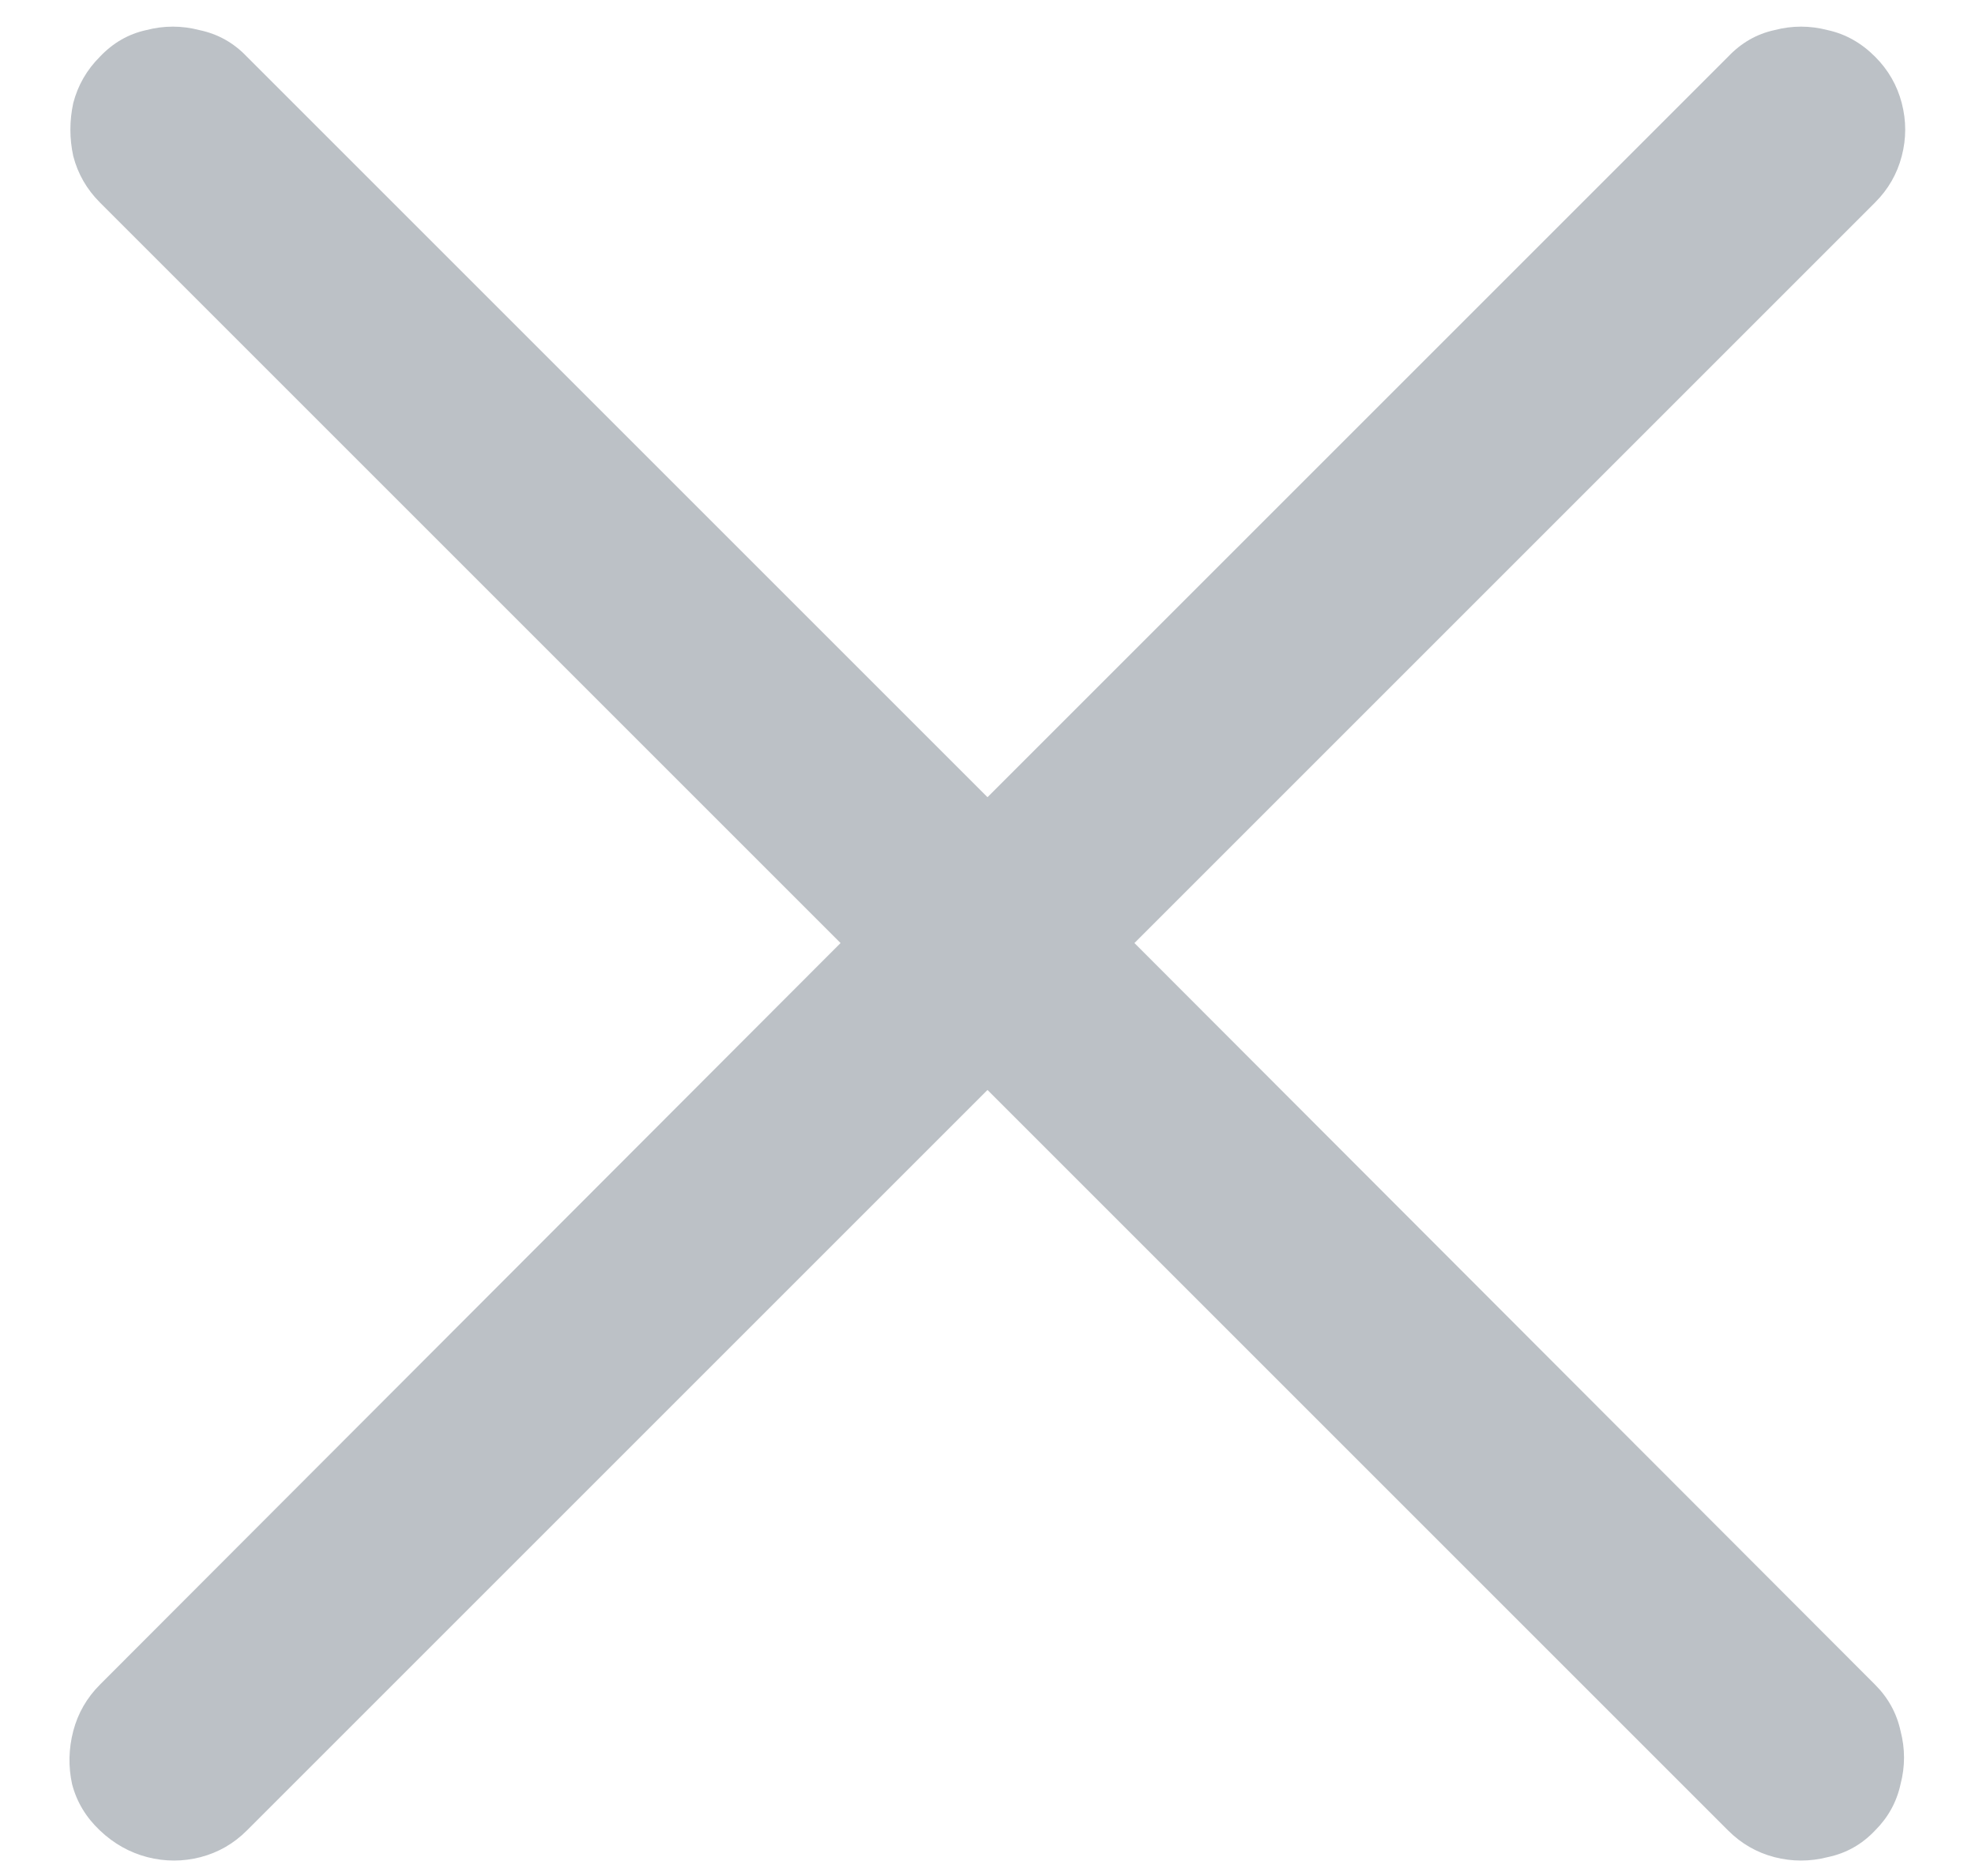
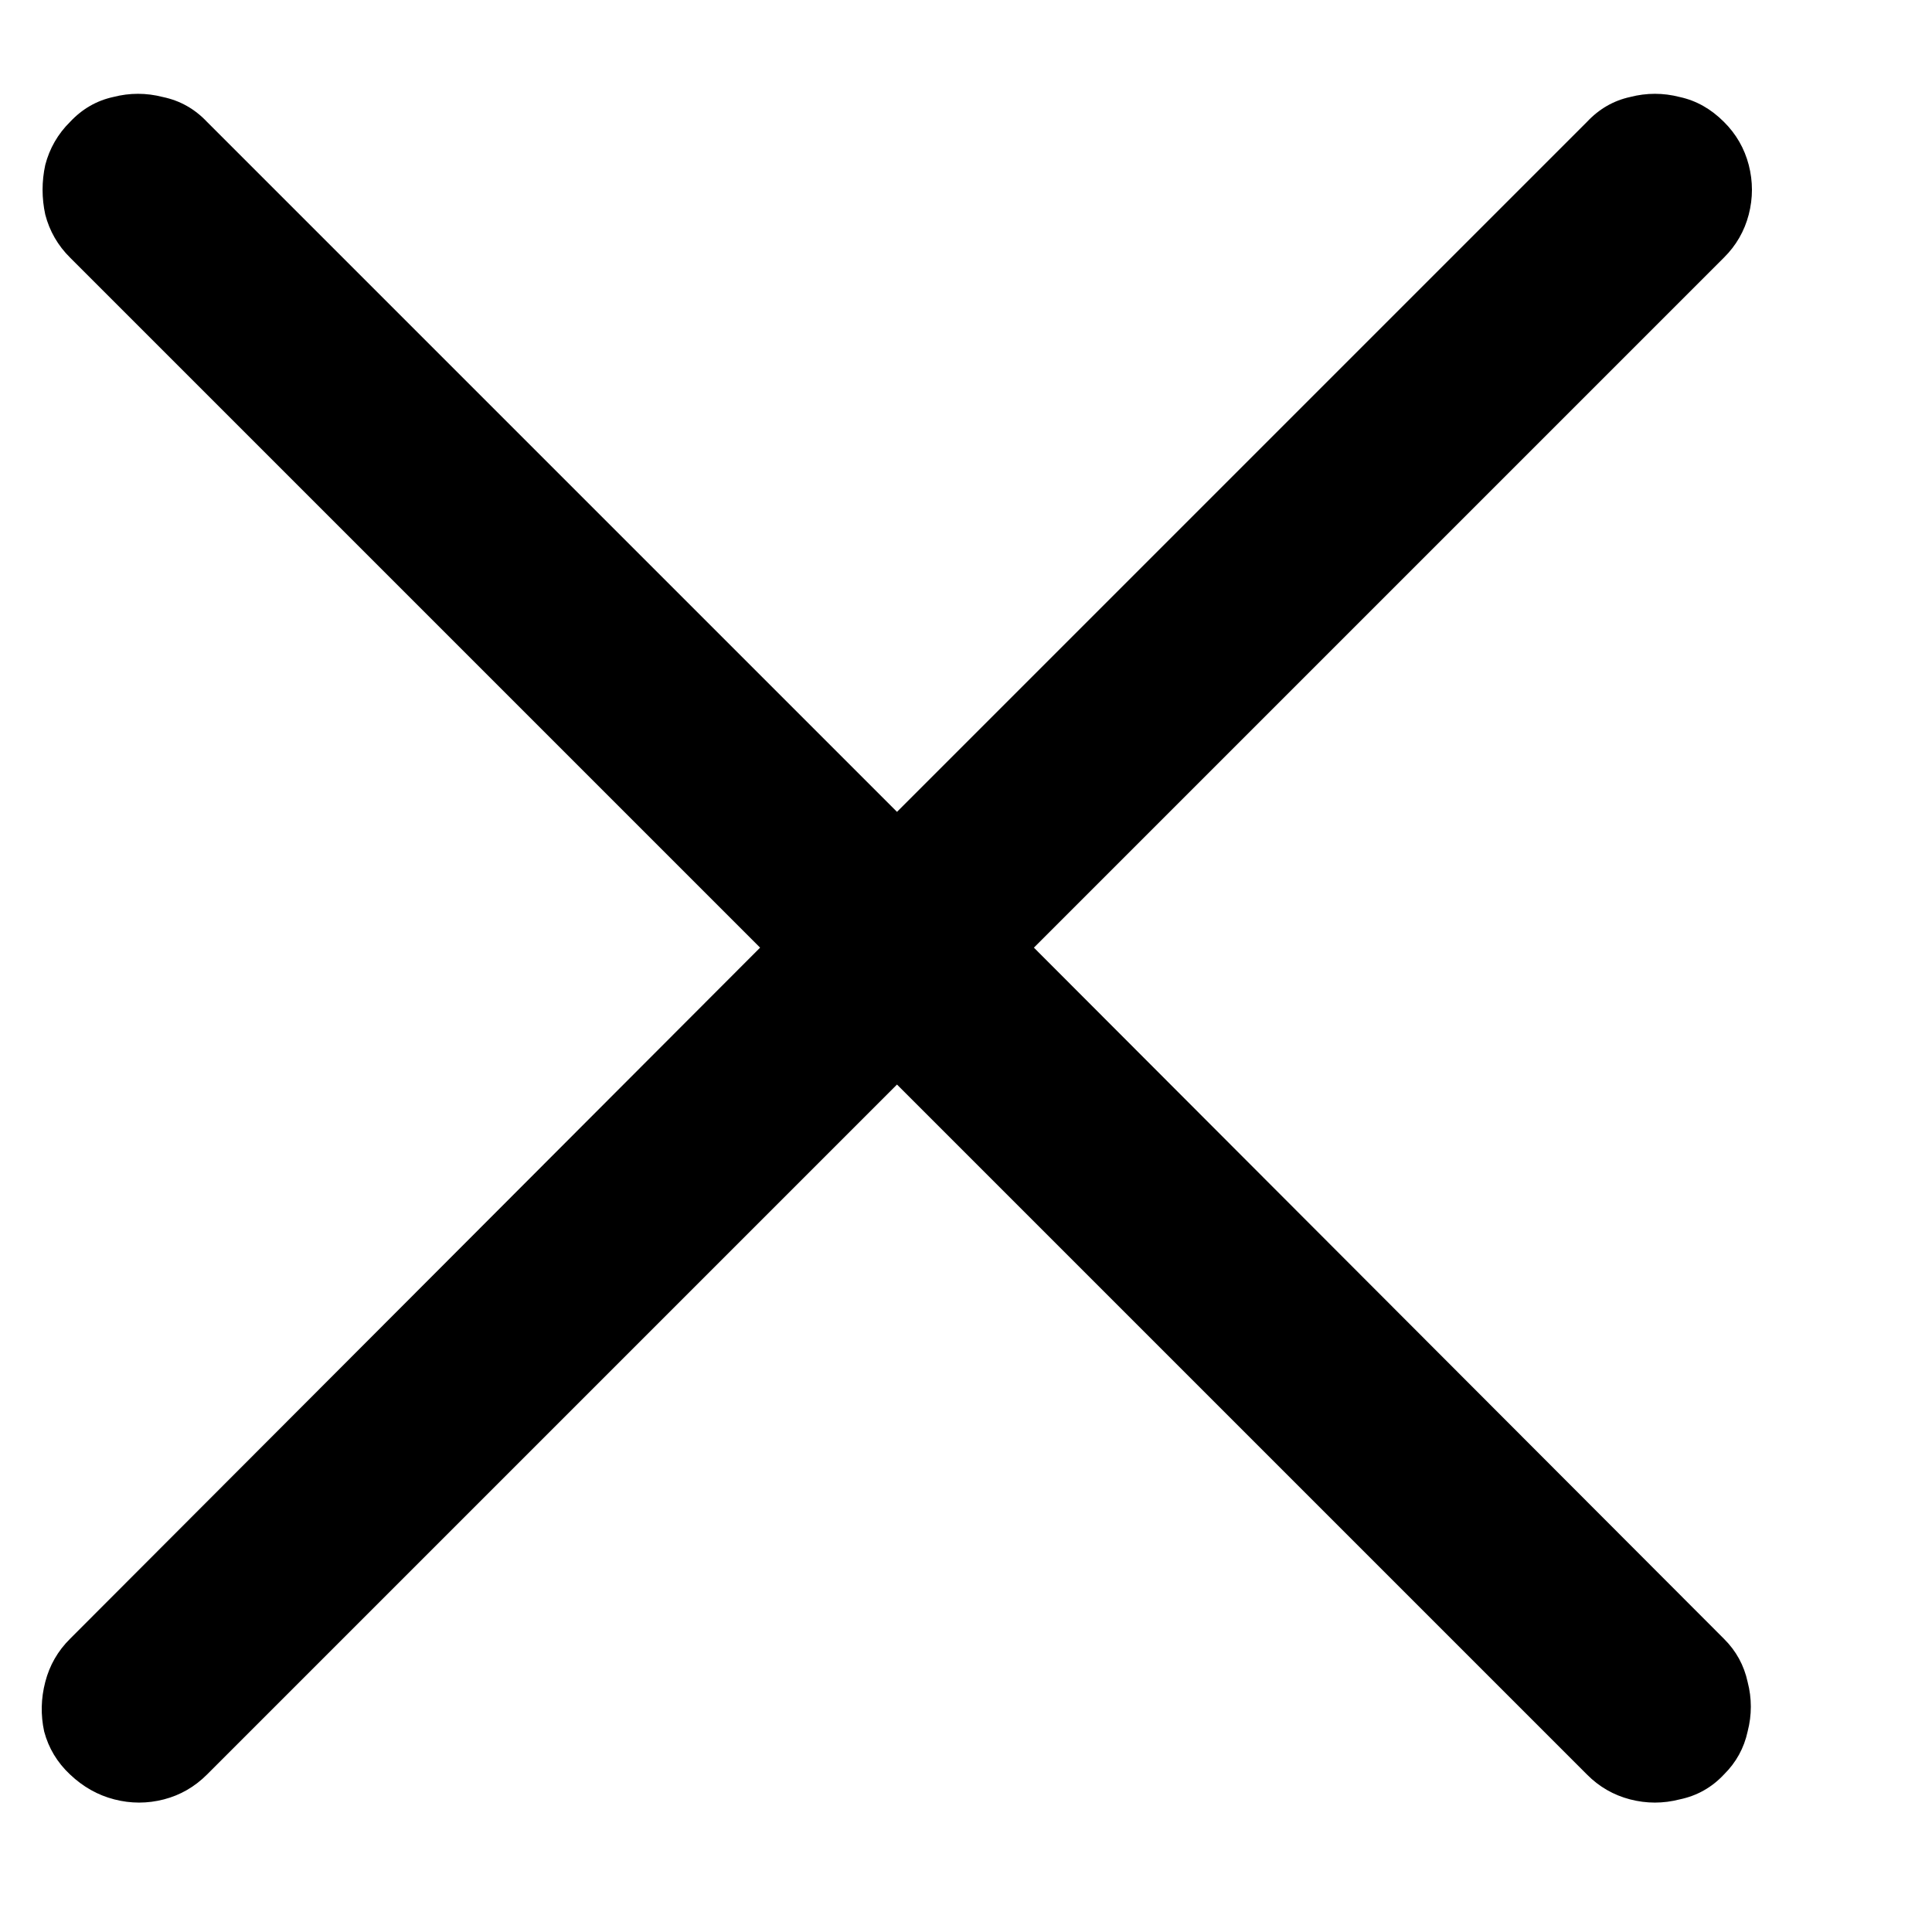
- <svg xmlns="http://www.w3.org/2000/svg" width="20" height="19" viewBox="0 0 20 19" fill="none">
-   <path d="M1.012 18.539C0.871 18.406 0.777 18.25 0.73 18.07C0.691 17.891 0.695 17.711 0.742 17.531C0.789 17.352 0.879 17.195 1.012 17.062L8.512 9.551L1.012 2.051C0.879 1.918 0.789 1.762 0.742 1.582C0.703 1.402 0.703 1.223 0.742 1.043C0.789 0.863 0.879 0.707 1.012 0.574C1.145 0.434 1.301 0.344 1.48 0.305C1.66 0.258 1.84 0.258 2.02 0.305C2.207 0.344 2.367 0.434 2.5 0.574L10 8.074L17.5 0.574C17.633 0.434 17.789 0.344 17.969 0.305C18.148 0.258 18.328 0.258 18.508 0.305C18.688 0.344 18.848 0.434 18.988 0.574C19.121 0.707 19.211 0.863 19.258 1.043C19.305 1.223 19.305 1.402 19.258 1.582C19.211 1.762 19.121 1.918 18.988 2.051L11.488 9.551L18.988 17.062C19.121 17.195 19.207 17.352 19.246 17.531C19.293 17.711 19.293 17.891 19.246 18.07C19.207 18.25 19.121 18.406 18.988 18.539C18.855 18.68 18.695 18.77 18.508 18.809C18.328 18.855 18.148 18.855 17.969 18.809C17.789 18.762 17.633 18.672 17.5 18.539L10 11.039L2.5 18.539C2.367 18.672 2.211 18.762 2.031 18.809C1.852 18.855 1.672 18.855 1.492 18.809C1.312 18.762 1.152 18.672 1.012 18.539Z" fill="#BCC1C6" />
+ <svg xmlns="http://www.w3.org/2000/svg" viewBox="0 0 14 14">
+   <path d="M0.508 12.859C0.414 12.771 0.352 12.667 0.32 12.547C0.294 12.427 0.297 12.307 0.328 12.188C0.359 12.068 0.419 11.963 0.508 11.875L5.508 6.867L0.508 1.867C0.419 1.779 0.359 1.674 0.328 1.555C0.302 1.435 0.302 1.315 0.328 1.195C0.359 1.076 0.419 0.971 0.508 0.883C0.596 0.789 0.701 0.729 0.82 0.703C0.94 0.672 1.06 0.672 1.18 0.703C1.305 0.729 1.411 0.789 1.5 0.883L6.5 5.883L11.5 0.883C11.588 0.789 11.693 0.729 11.812 0.703C11.932 0.672 12.052 0.672 12.172 0.703C12.292 0.729 12.398 0.789 12.492 0.883C12.581 0.971 12.641 1.076 12.672 1.195C12.703 1.315 12.703 1.435 12.672 1.555C12.641 1.674 12.581 1.779 12.492 1.867L7.492 6.867L12.492 11.875C12.581 11.963 12.638 12.068 12.664 12.188C12.695 12.307 12.695 12.427 12.664 12.547C12.638 12.667 12.581 12.771 12.492 12.859C12.404 12.953 12.297 13.013 12.172 13.039C12.052 13.07 11.932 13.07 11.812 13.039C11.693 13.008 11.588 12.948 11.5 12.859L6.5 7.859L1.5 12.859C1.411 12.948 1.307 13.008 1.188 13.039C1.068 13.07 0.948 13.07 0.828 13.039C0.708 13.008 0.602 12.948 0.508 12.859Z" />
</svg>
